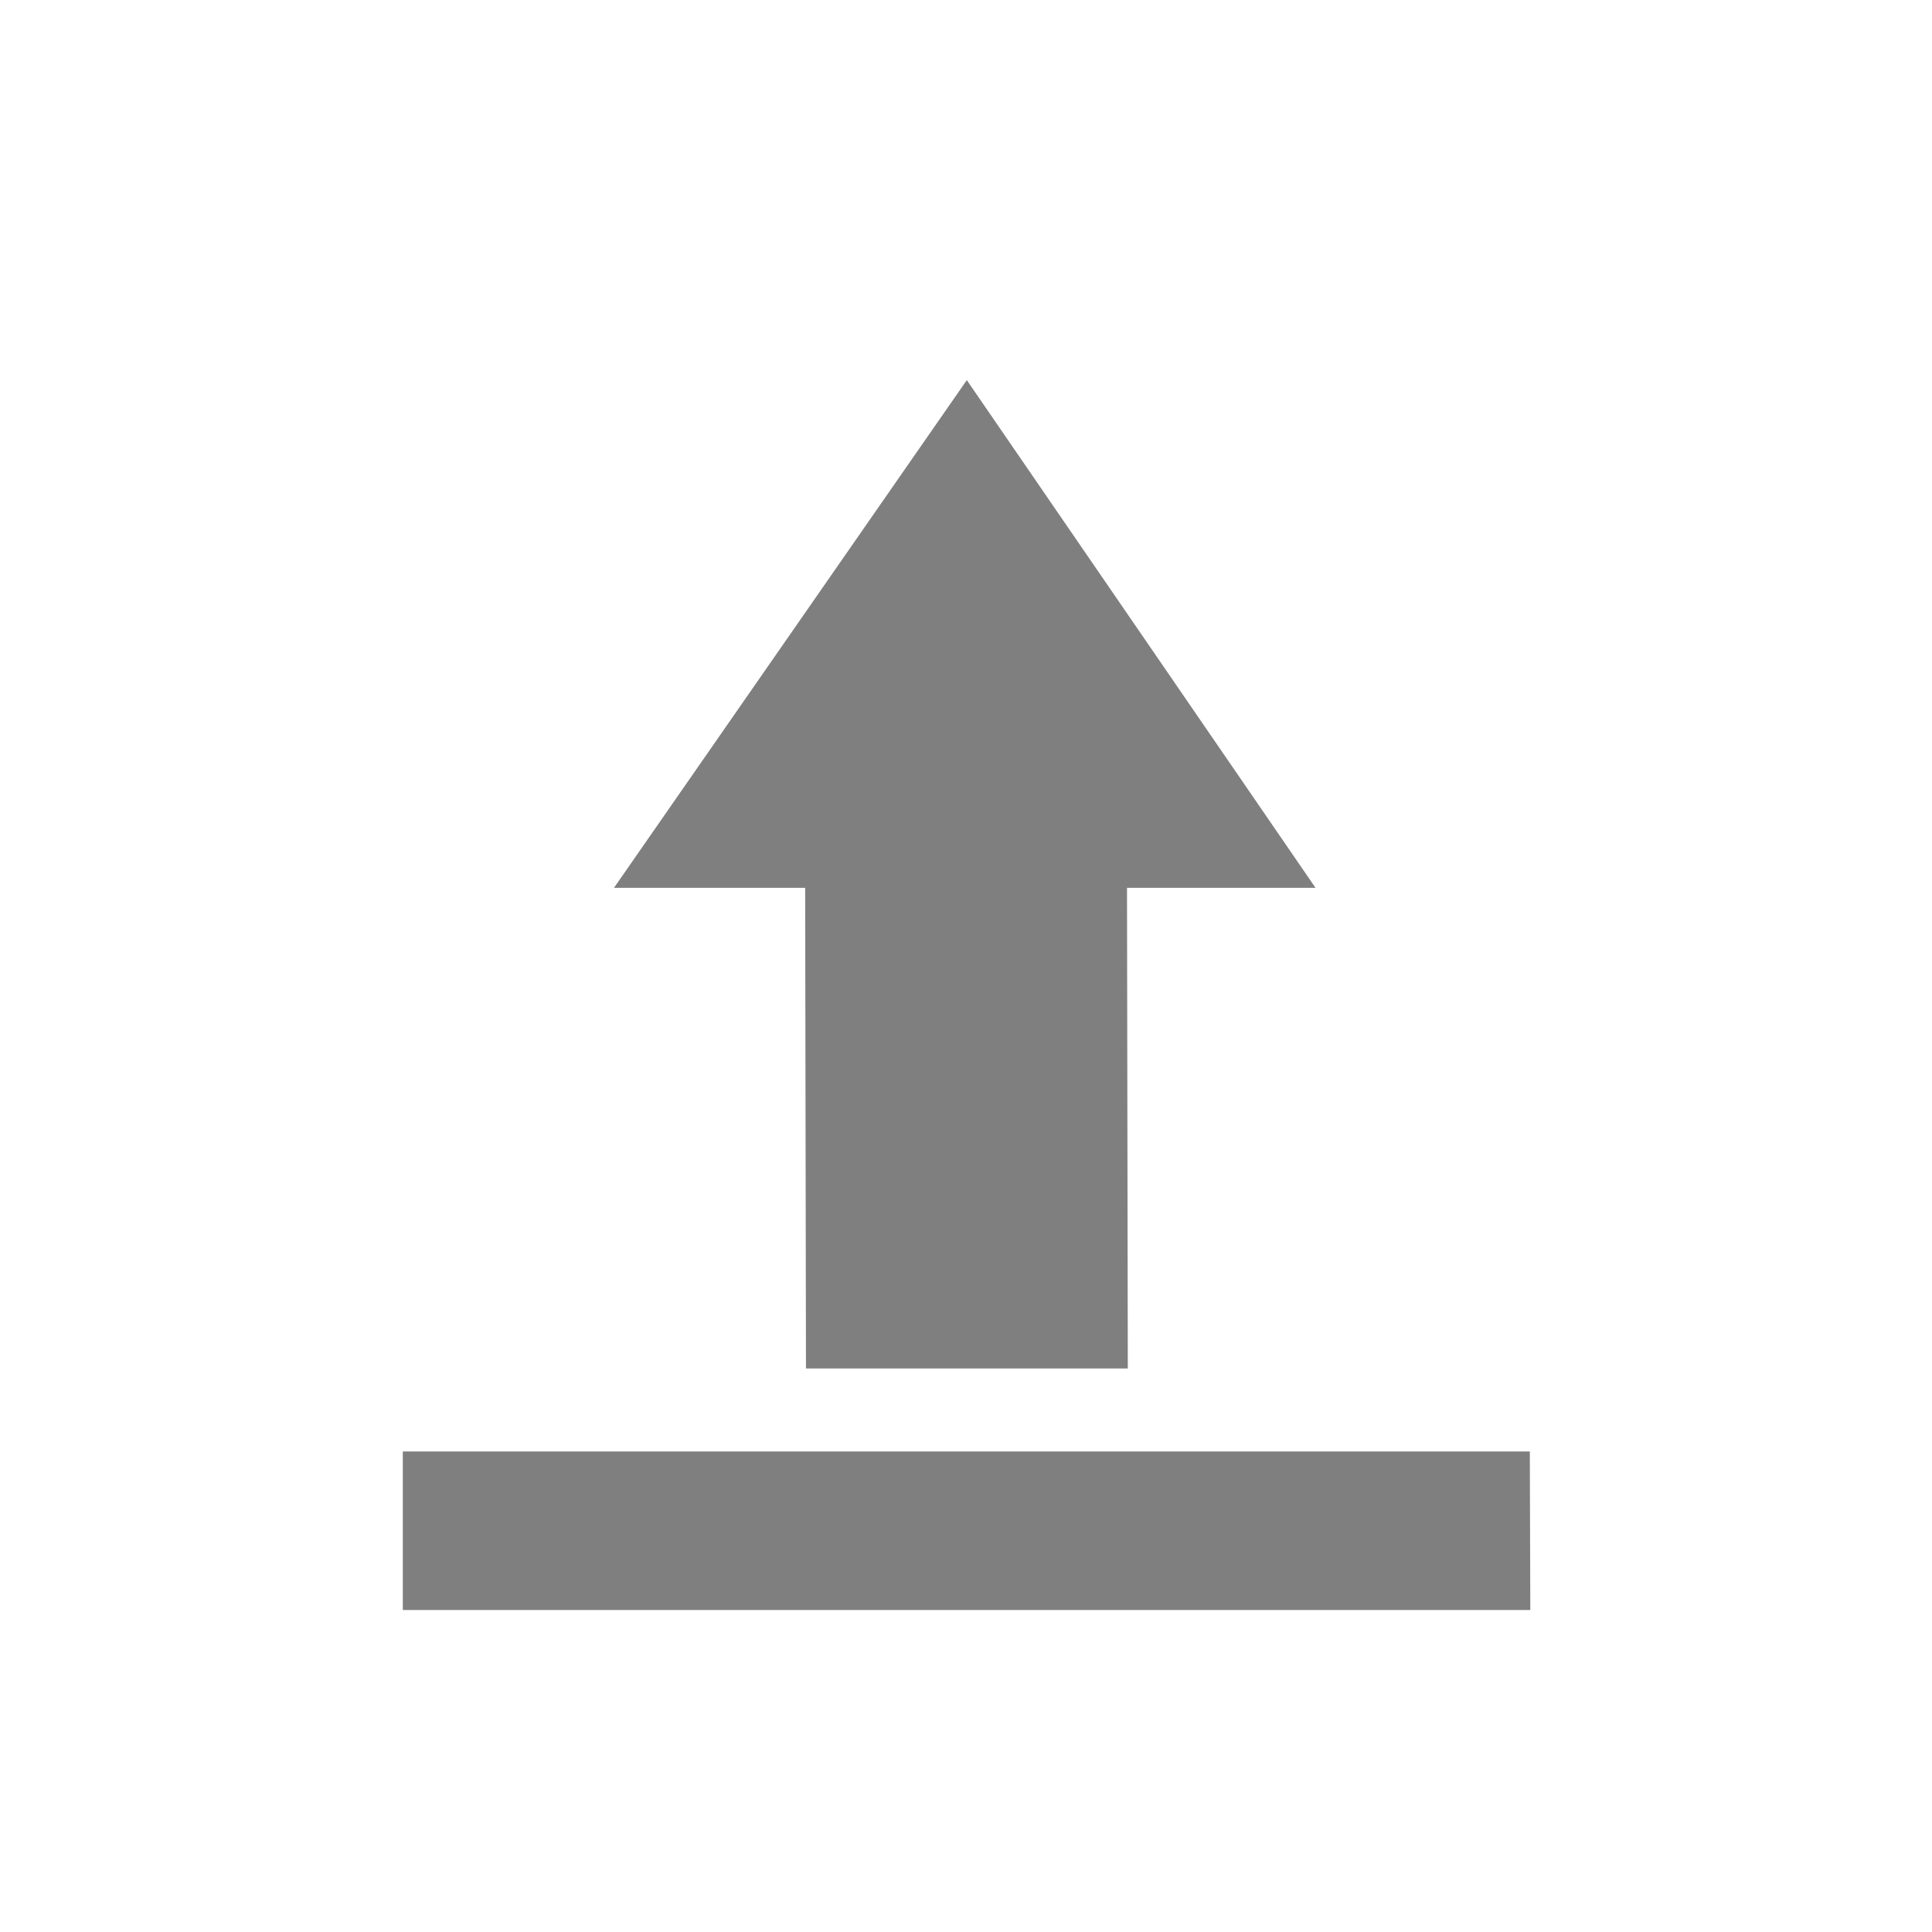
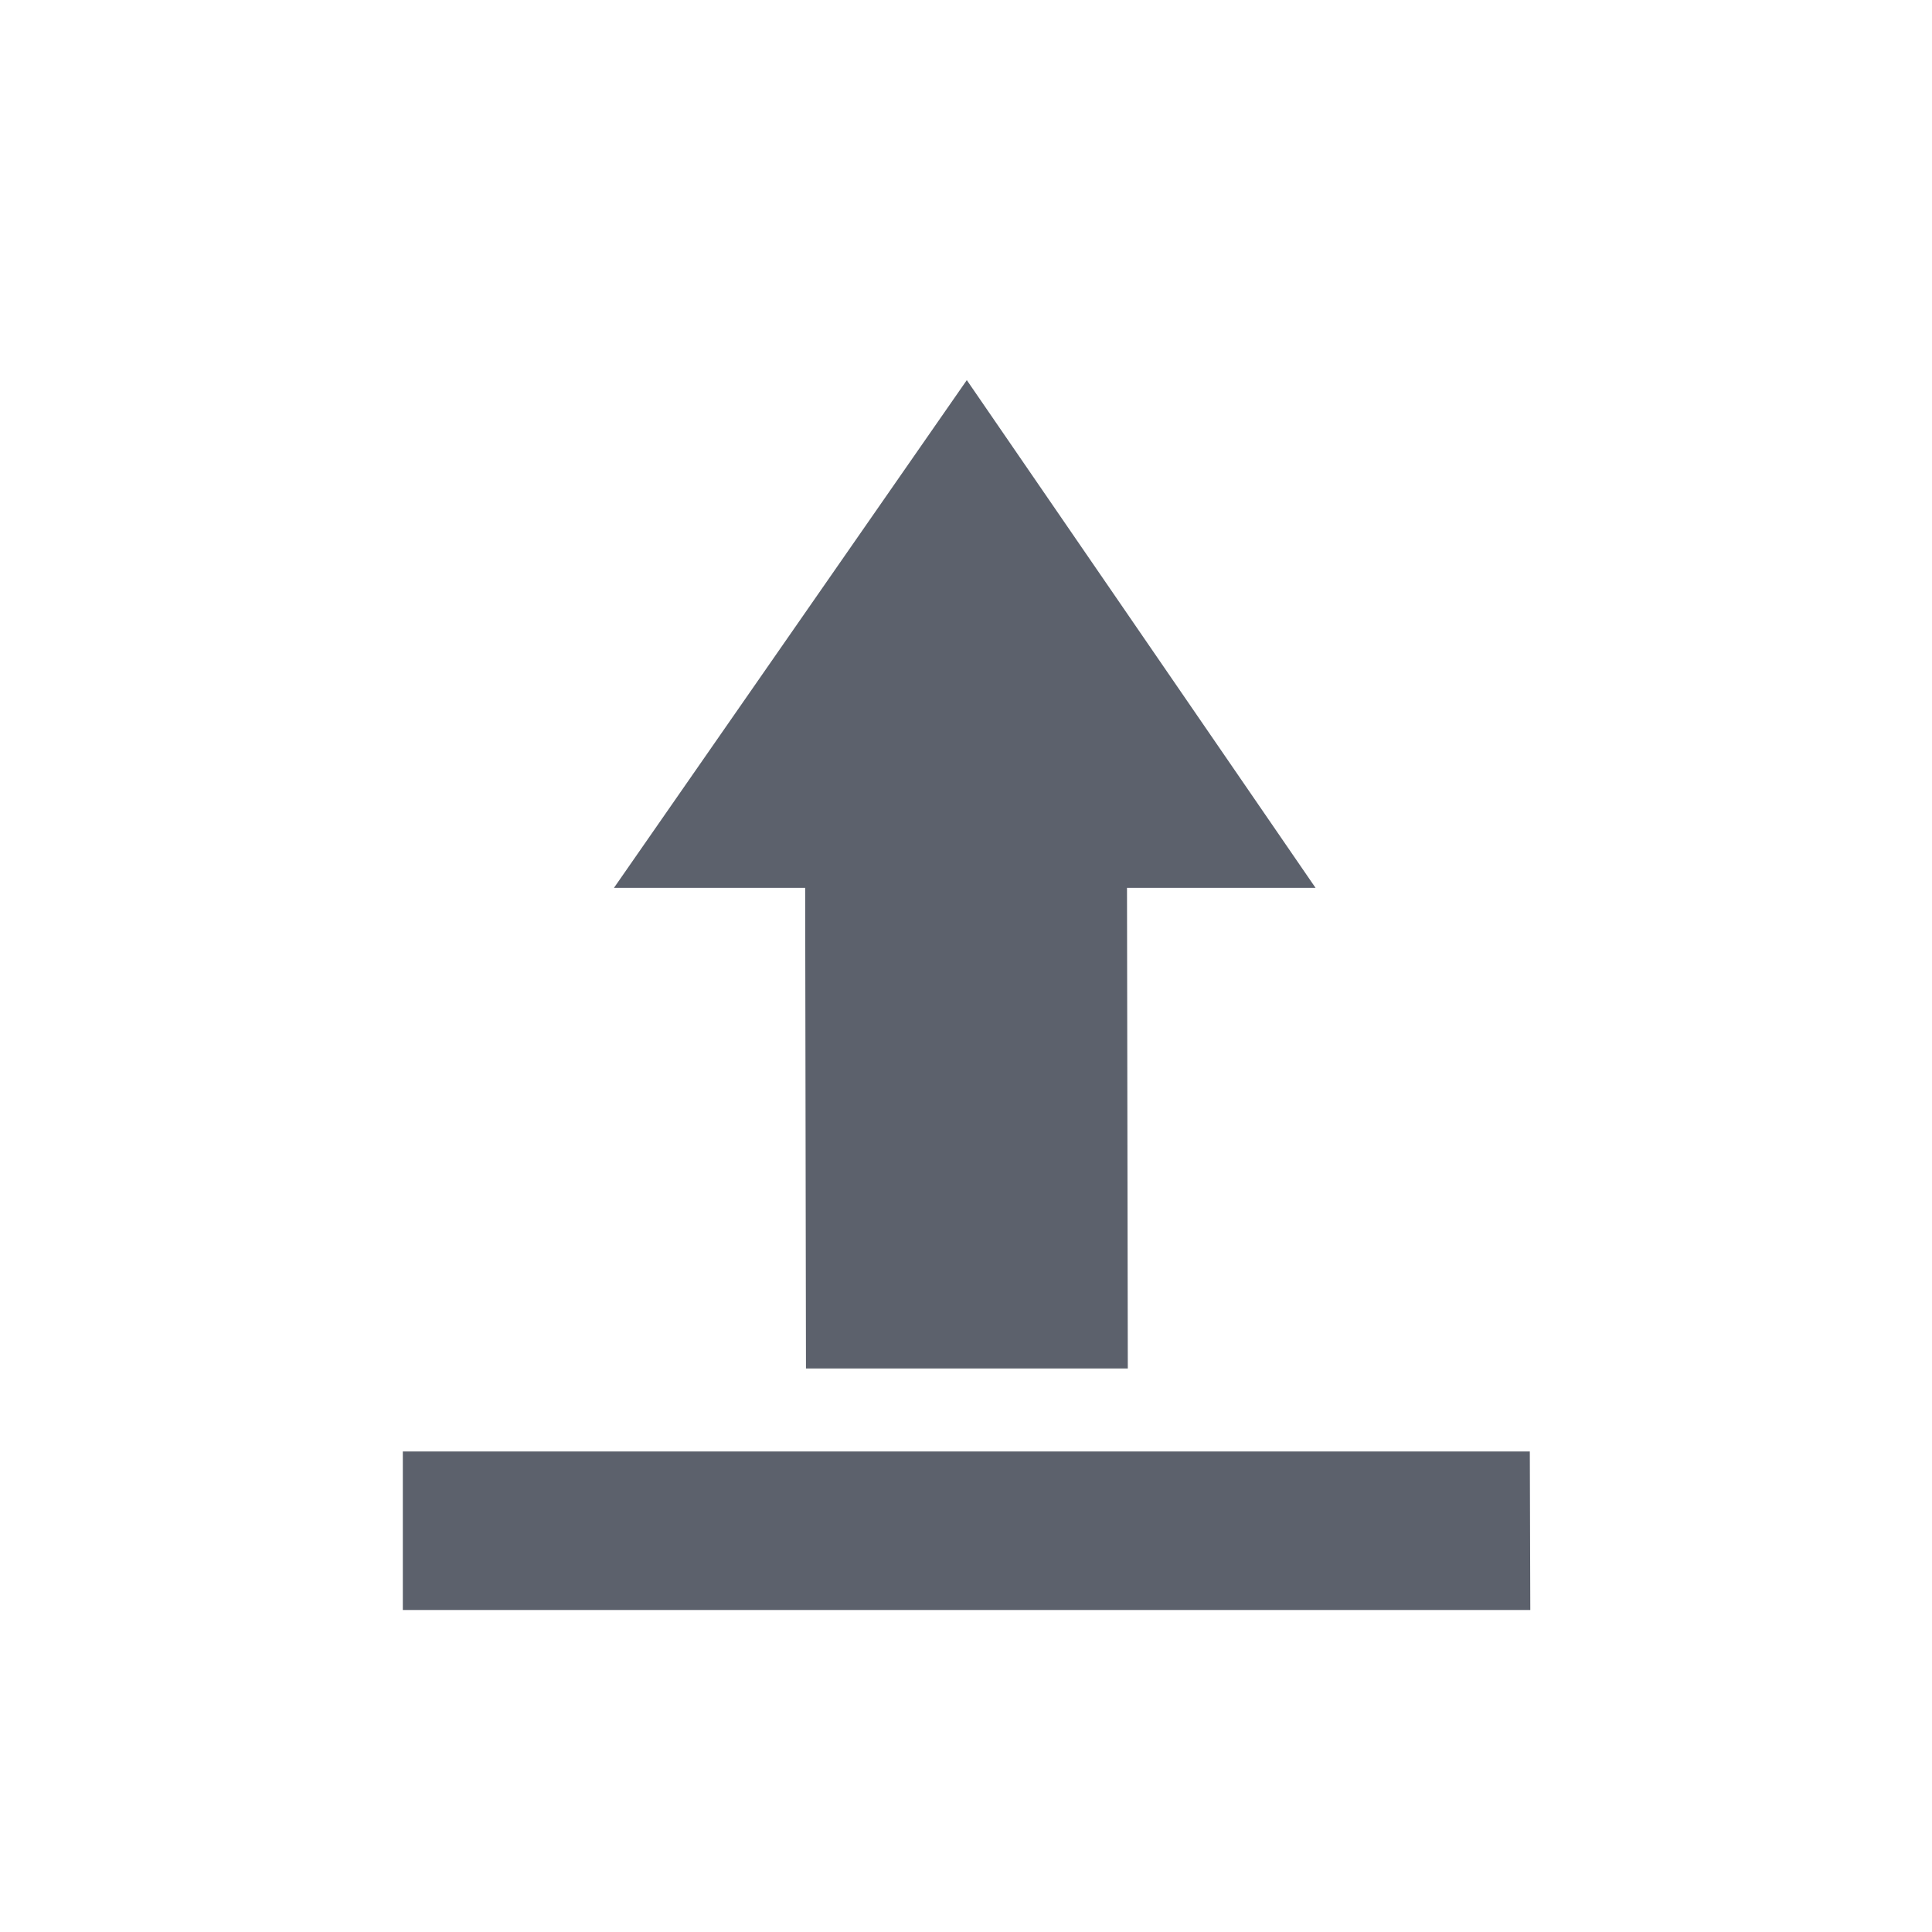
<svg xmlns="http://www.w3.org/2000/svg" id="svg7384" style="enable-background:new" height="24" width="24" version="1.1">
-   <g id="layer12" transform="translate(-265 61.003)">
-     <path id="path2987" opacity=".5" d="m277.01-56.281-4.383 6.307h2.375l0.01 5.971h3.998l-0.01-5.971h2.342l-4.332-6.307zm-7.006 13.309v1.969h14.006l-0.006-1.969h-14z" />
-   </g>
+   <defs id="defs9" />
+   <path style="opacity:1;fill:#5c616c;fill-opacity:1" d="m 12.01,4.722 -4.383,6.307 h 2.375 l 0.01,5.971 h 3.998 l -0.01,-5.971 H 16.342 Z M 5.004,18.031 v 1.969 h 14.006 l -0.006,-1.969 z" id="path2987" />
</svg>
